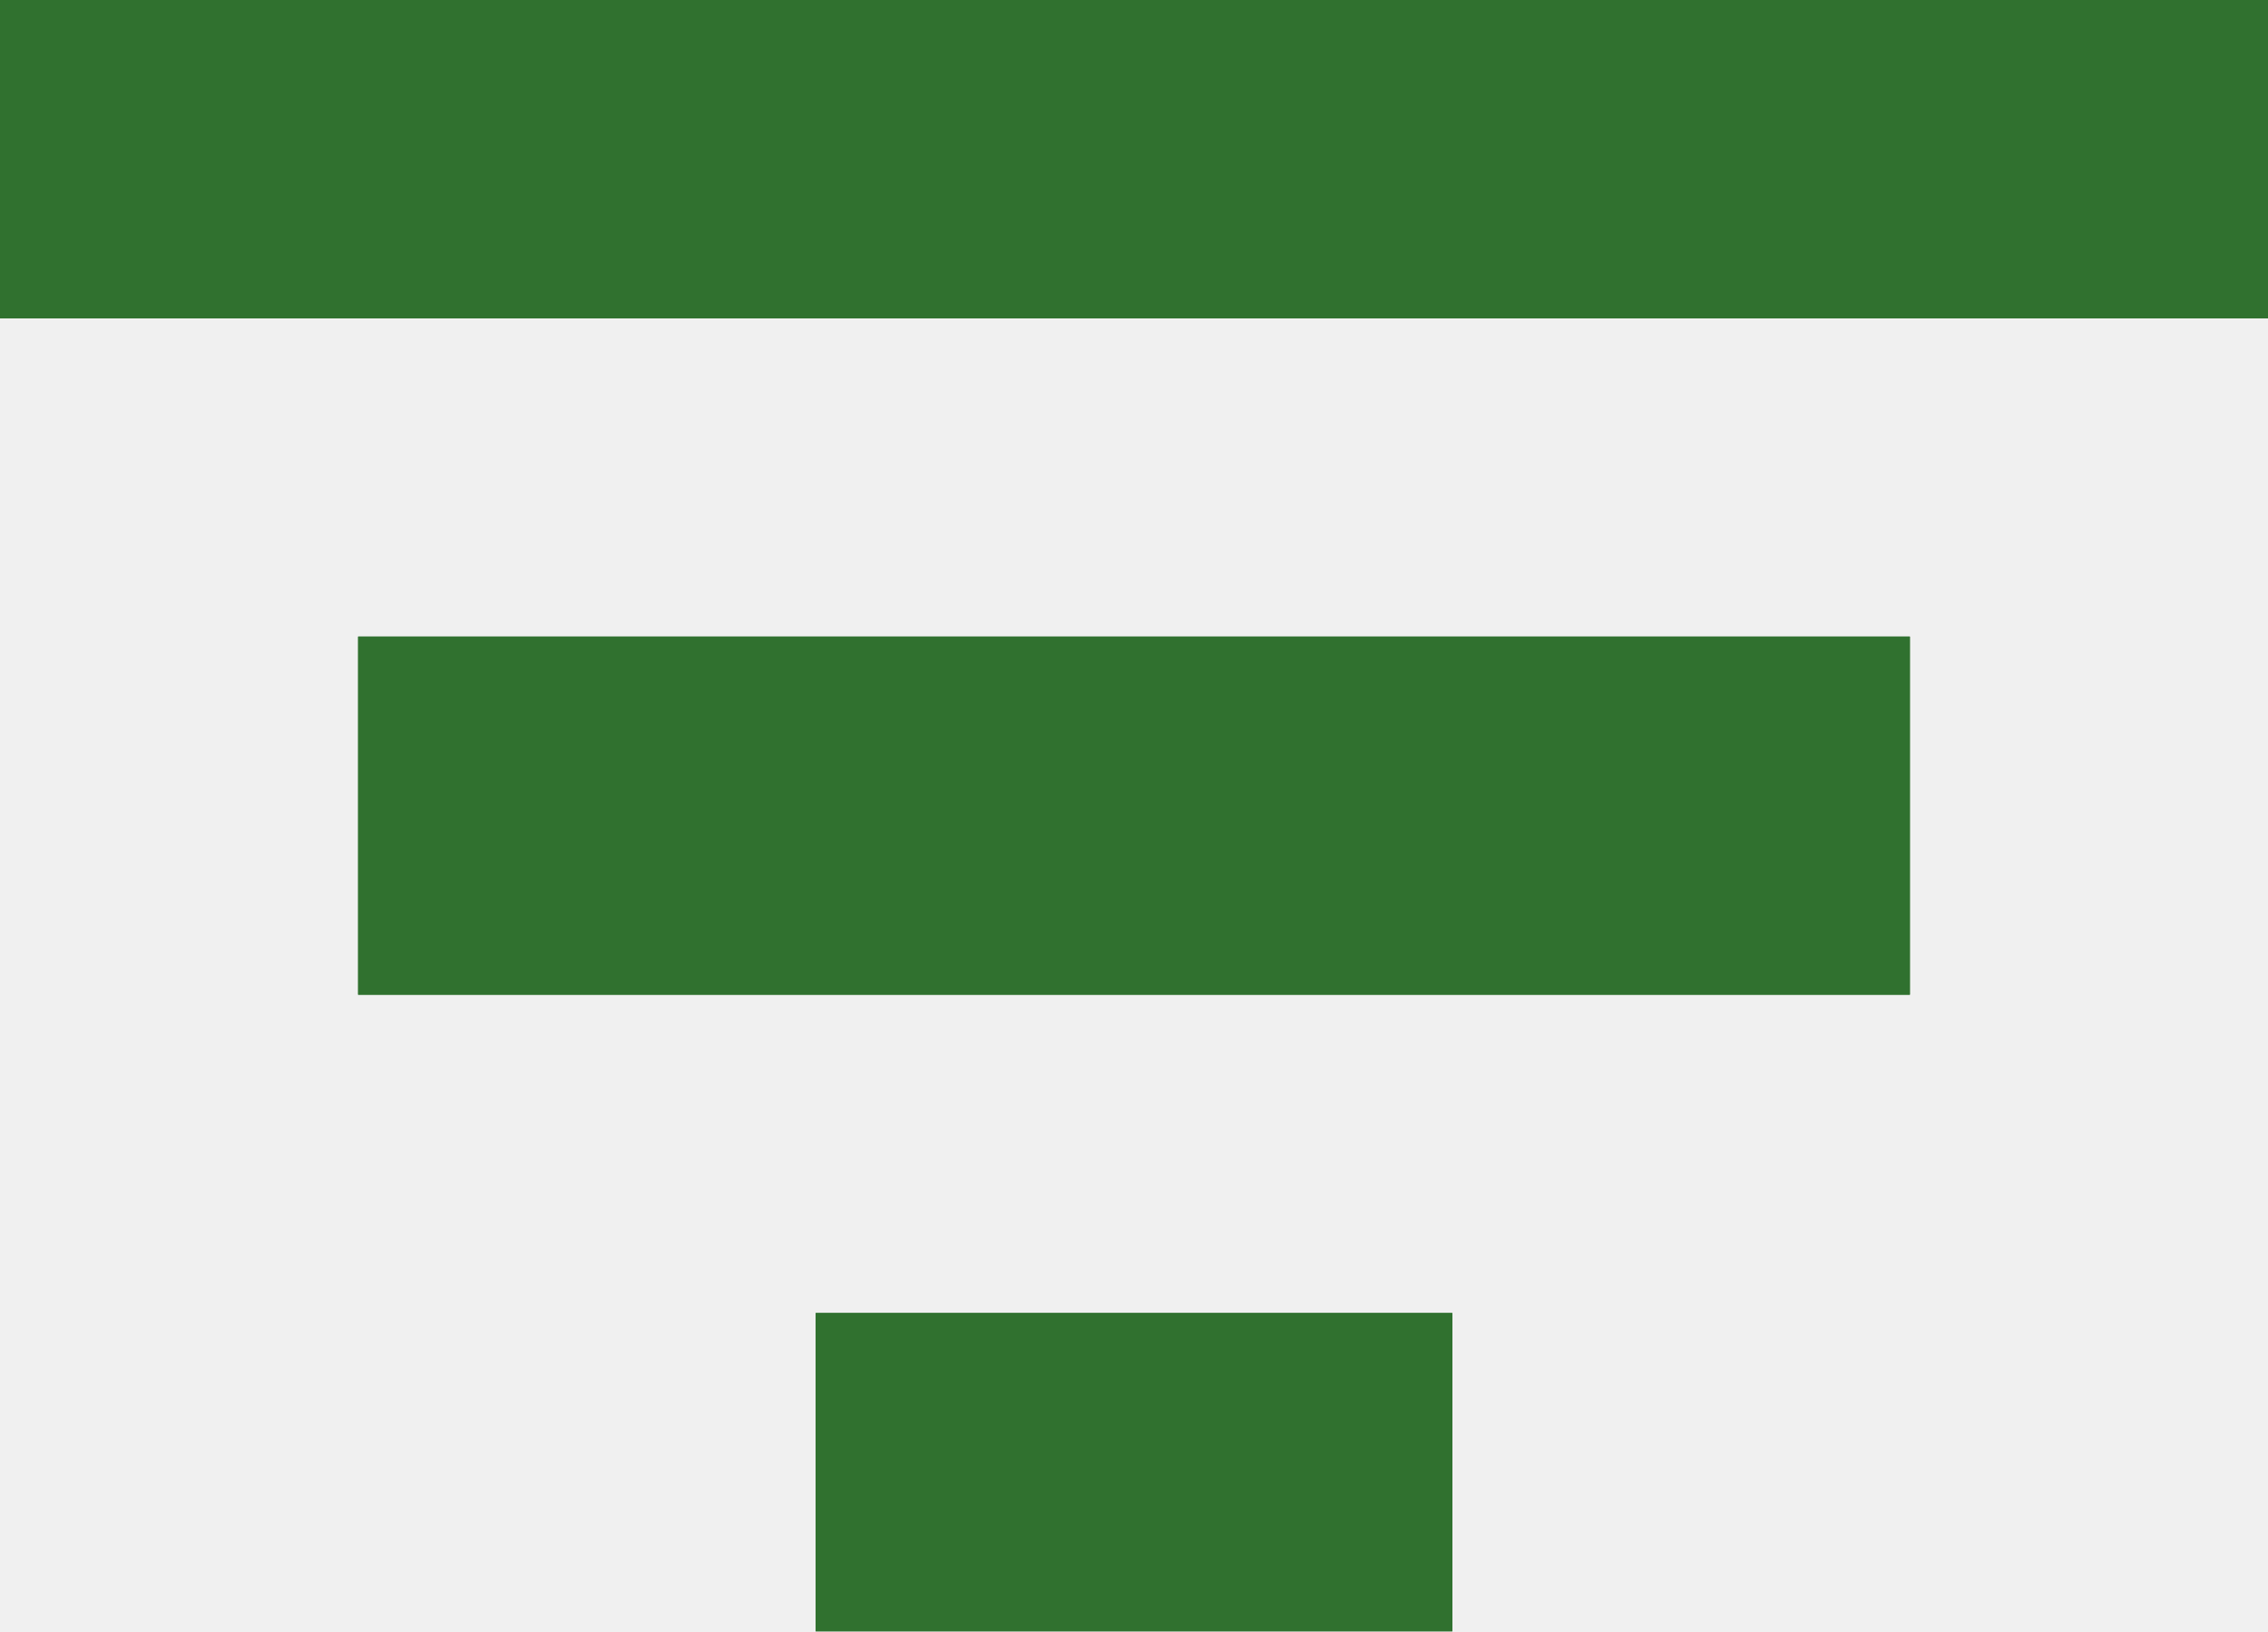
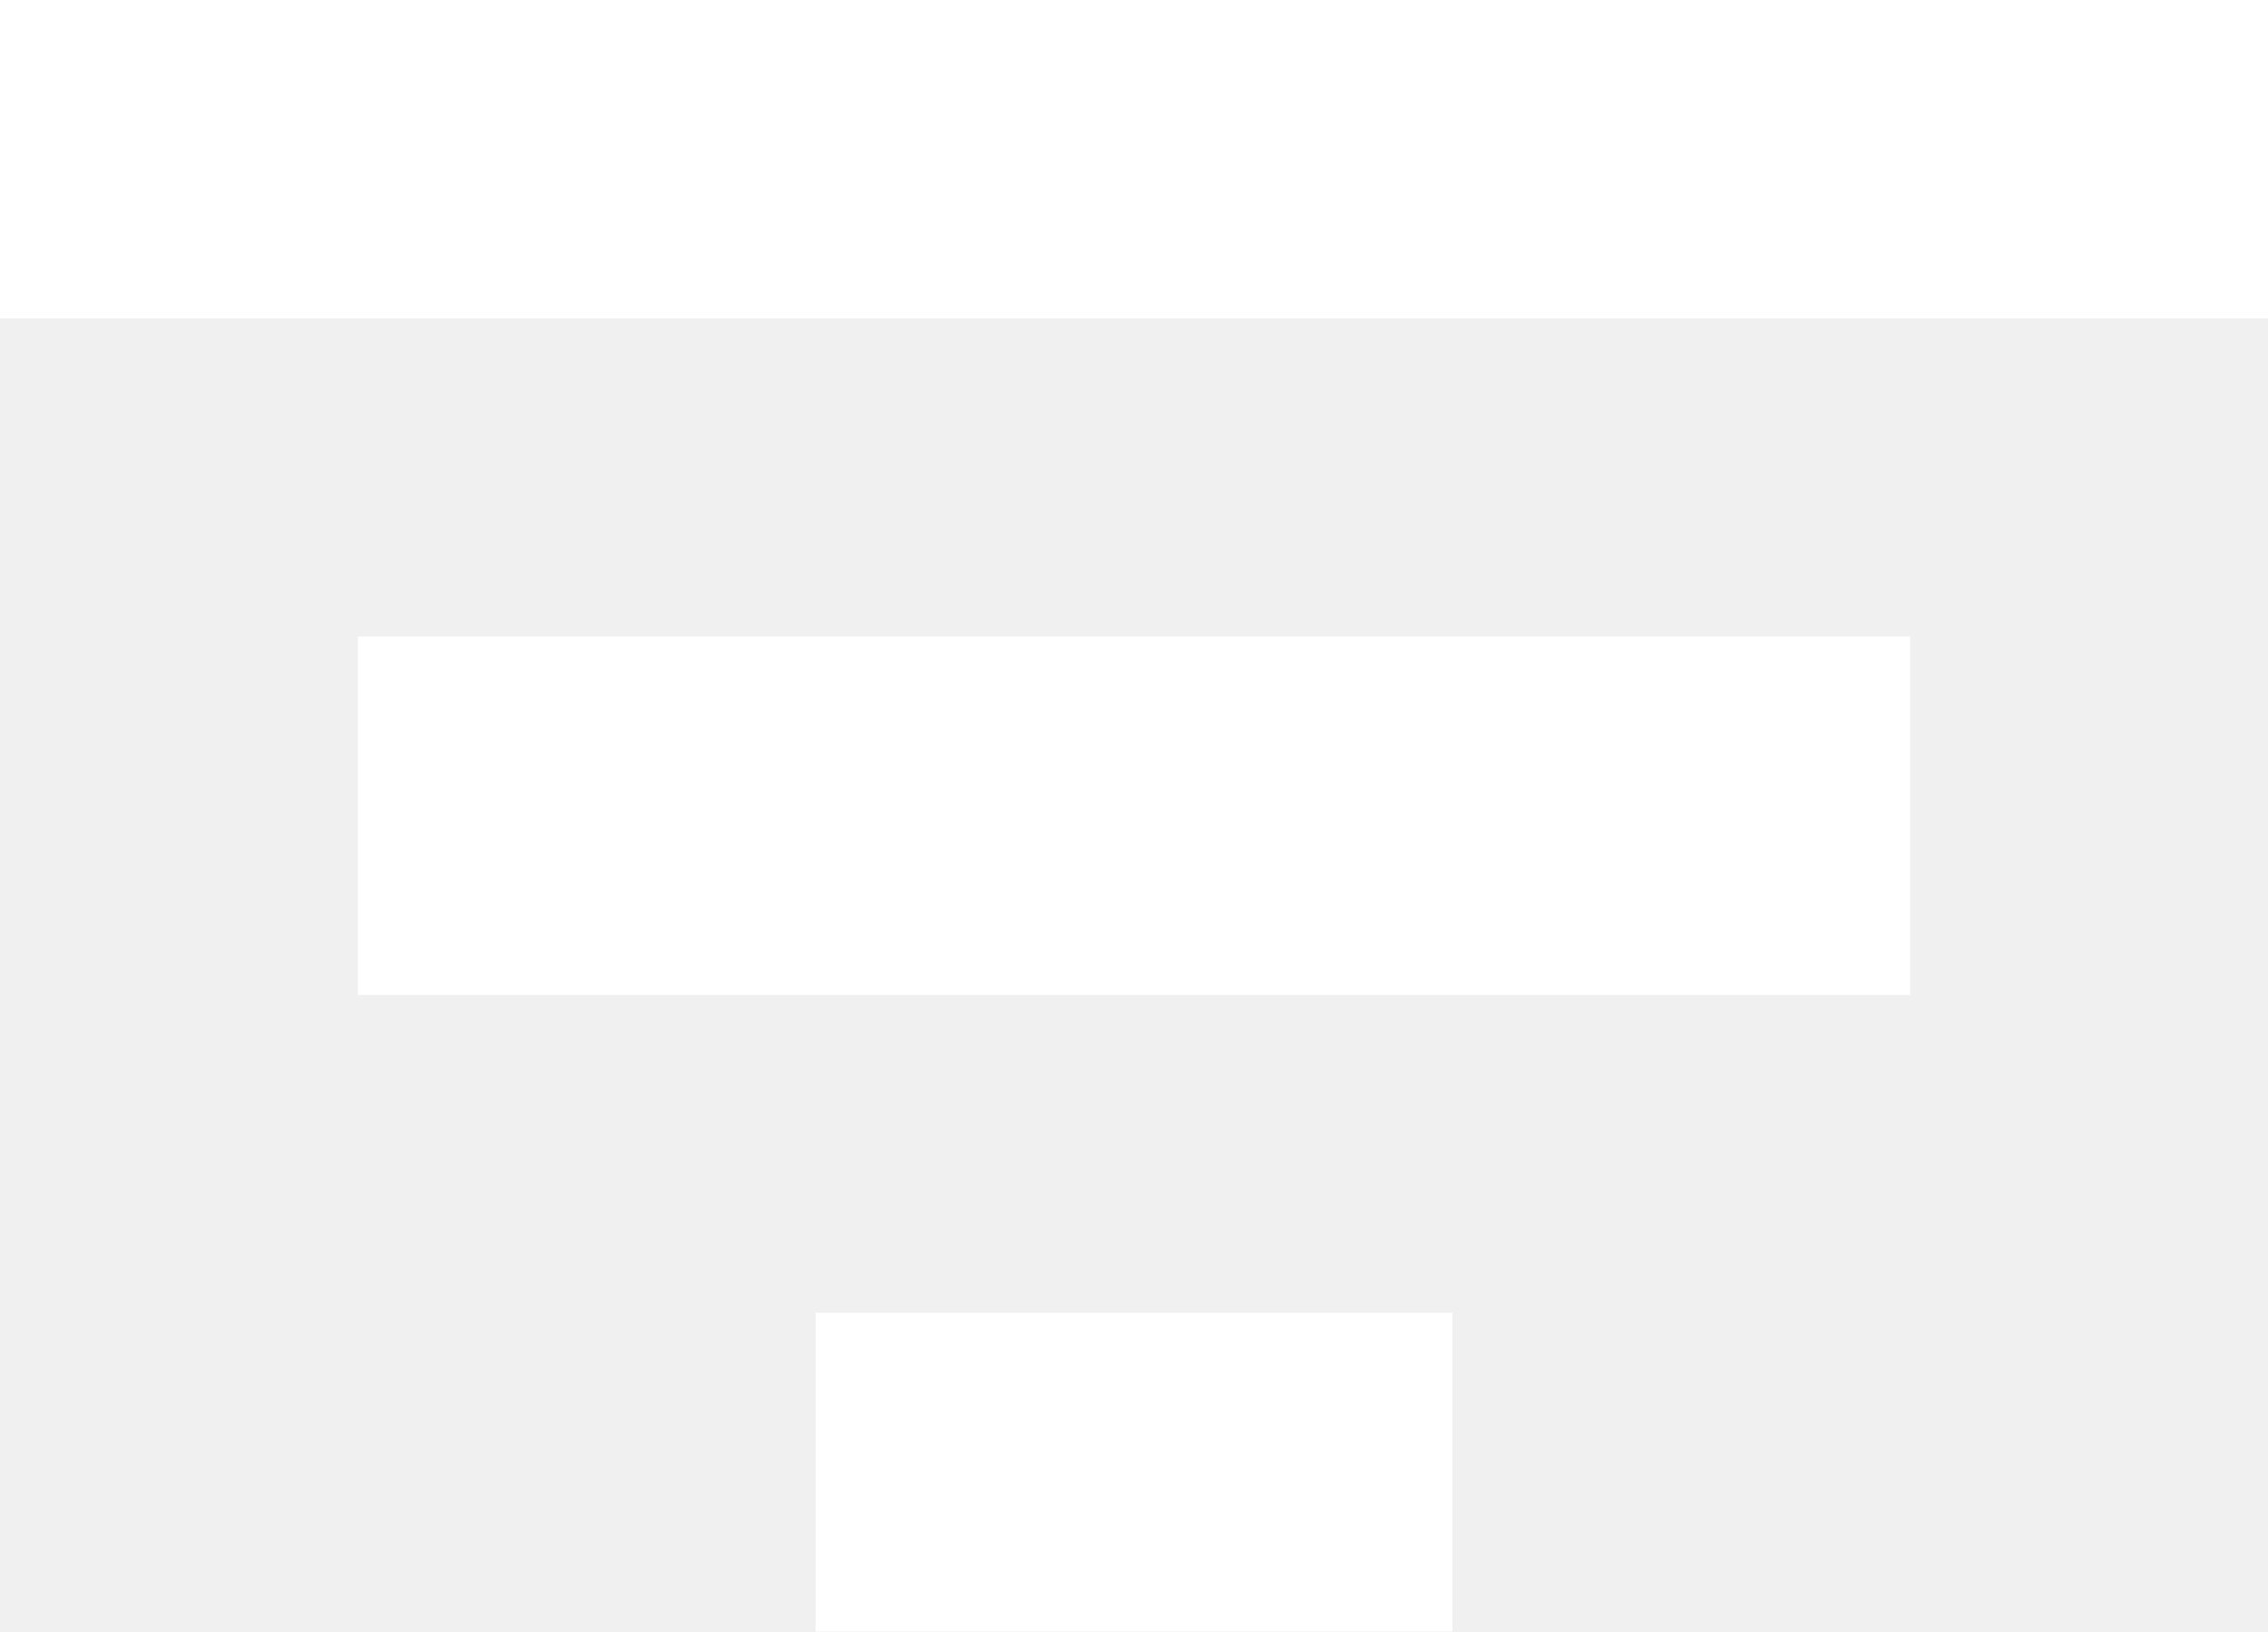
<svg xmlns="http://www.w3.org/2000/svg" width="57" height="41" viewBox="0 0 57 41" fill="none">
-   <path fill-rule="evenodd" clip-rule="evenodd" d="M57 8H0V0H57V8Z" fill="#30712F" />
-   <path fill-rule="evenodd" clip-rule="evenodd" d="M57 8H0V0H57V8Z" fill="#30712F" />
-   <path fill-rule="evenodd" clip-rule="evenodd" d="M48 25H9V16H48V25Z" fill="#30712F" />
-   <path fill-rule="evenodd" clip-rule="evenodd" d="M48 25H9V16H48V25Z" fill="#30712F" />
-   <path fill-rule="evenodd" clip-rule="evenodd" d="M36.5 41H20.5V33H36.5V41Z" fill="#30712F" />
-   <path fill-rule="evenodd" clip-rule="evenodd" d="M36.5 41H20.5V33H36.5V41Z" fill="#30712F" />
+   <path fill-rule="evenodd" clip-rule="evenodd" d="M57 8H0V0H57V8Z" fill="#FFFFFF" />
+   <path fill-rule="evenodd" clip-rule="evenodd" d="M57 8H0V0H57V8Z" fill="#FFFFFF" />
+   <path fill-rule="evenodd" clip-rule="evenodd" d="M48 25H9V16H48V25Z" fill="#FFFFFF" />
+   <path fill-rule="evenodd" clip-rule="evenodd" d="M48 25H9V16H48V25Z" fill="#FFFFFF" />
+   <path fill-rule="evenodd" clip-rule="evenodd" d="M36.5 41H20.5V33H36.5V41Z" fill="#FFFFFF" />
+   <path fill-rule="evenodd" clip-rule="evenodd" d="M36.5 41H20.5V33H36.5V41Z" fill="#FFFFFF" />
</svg>
